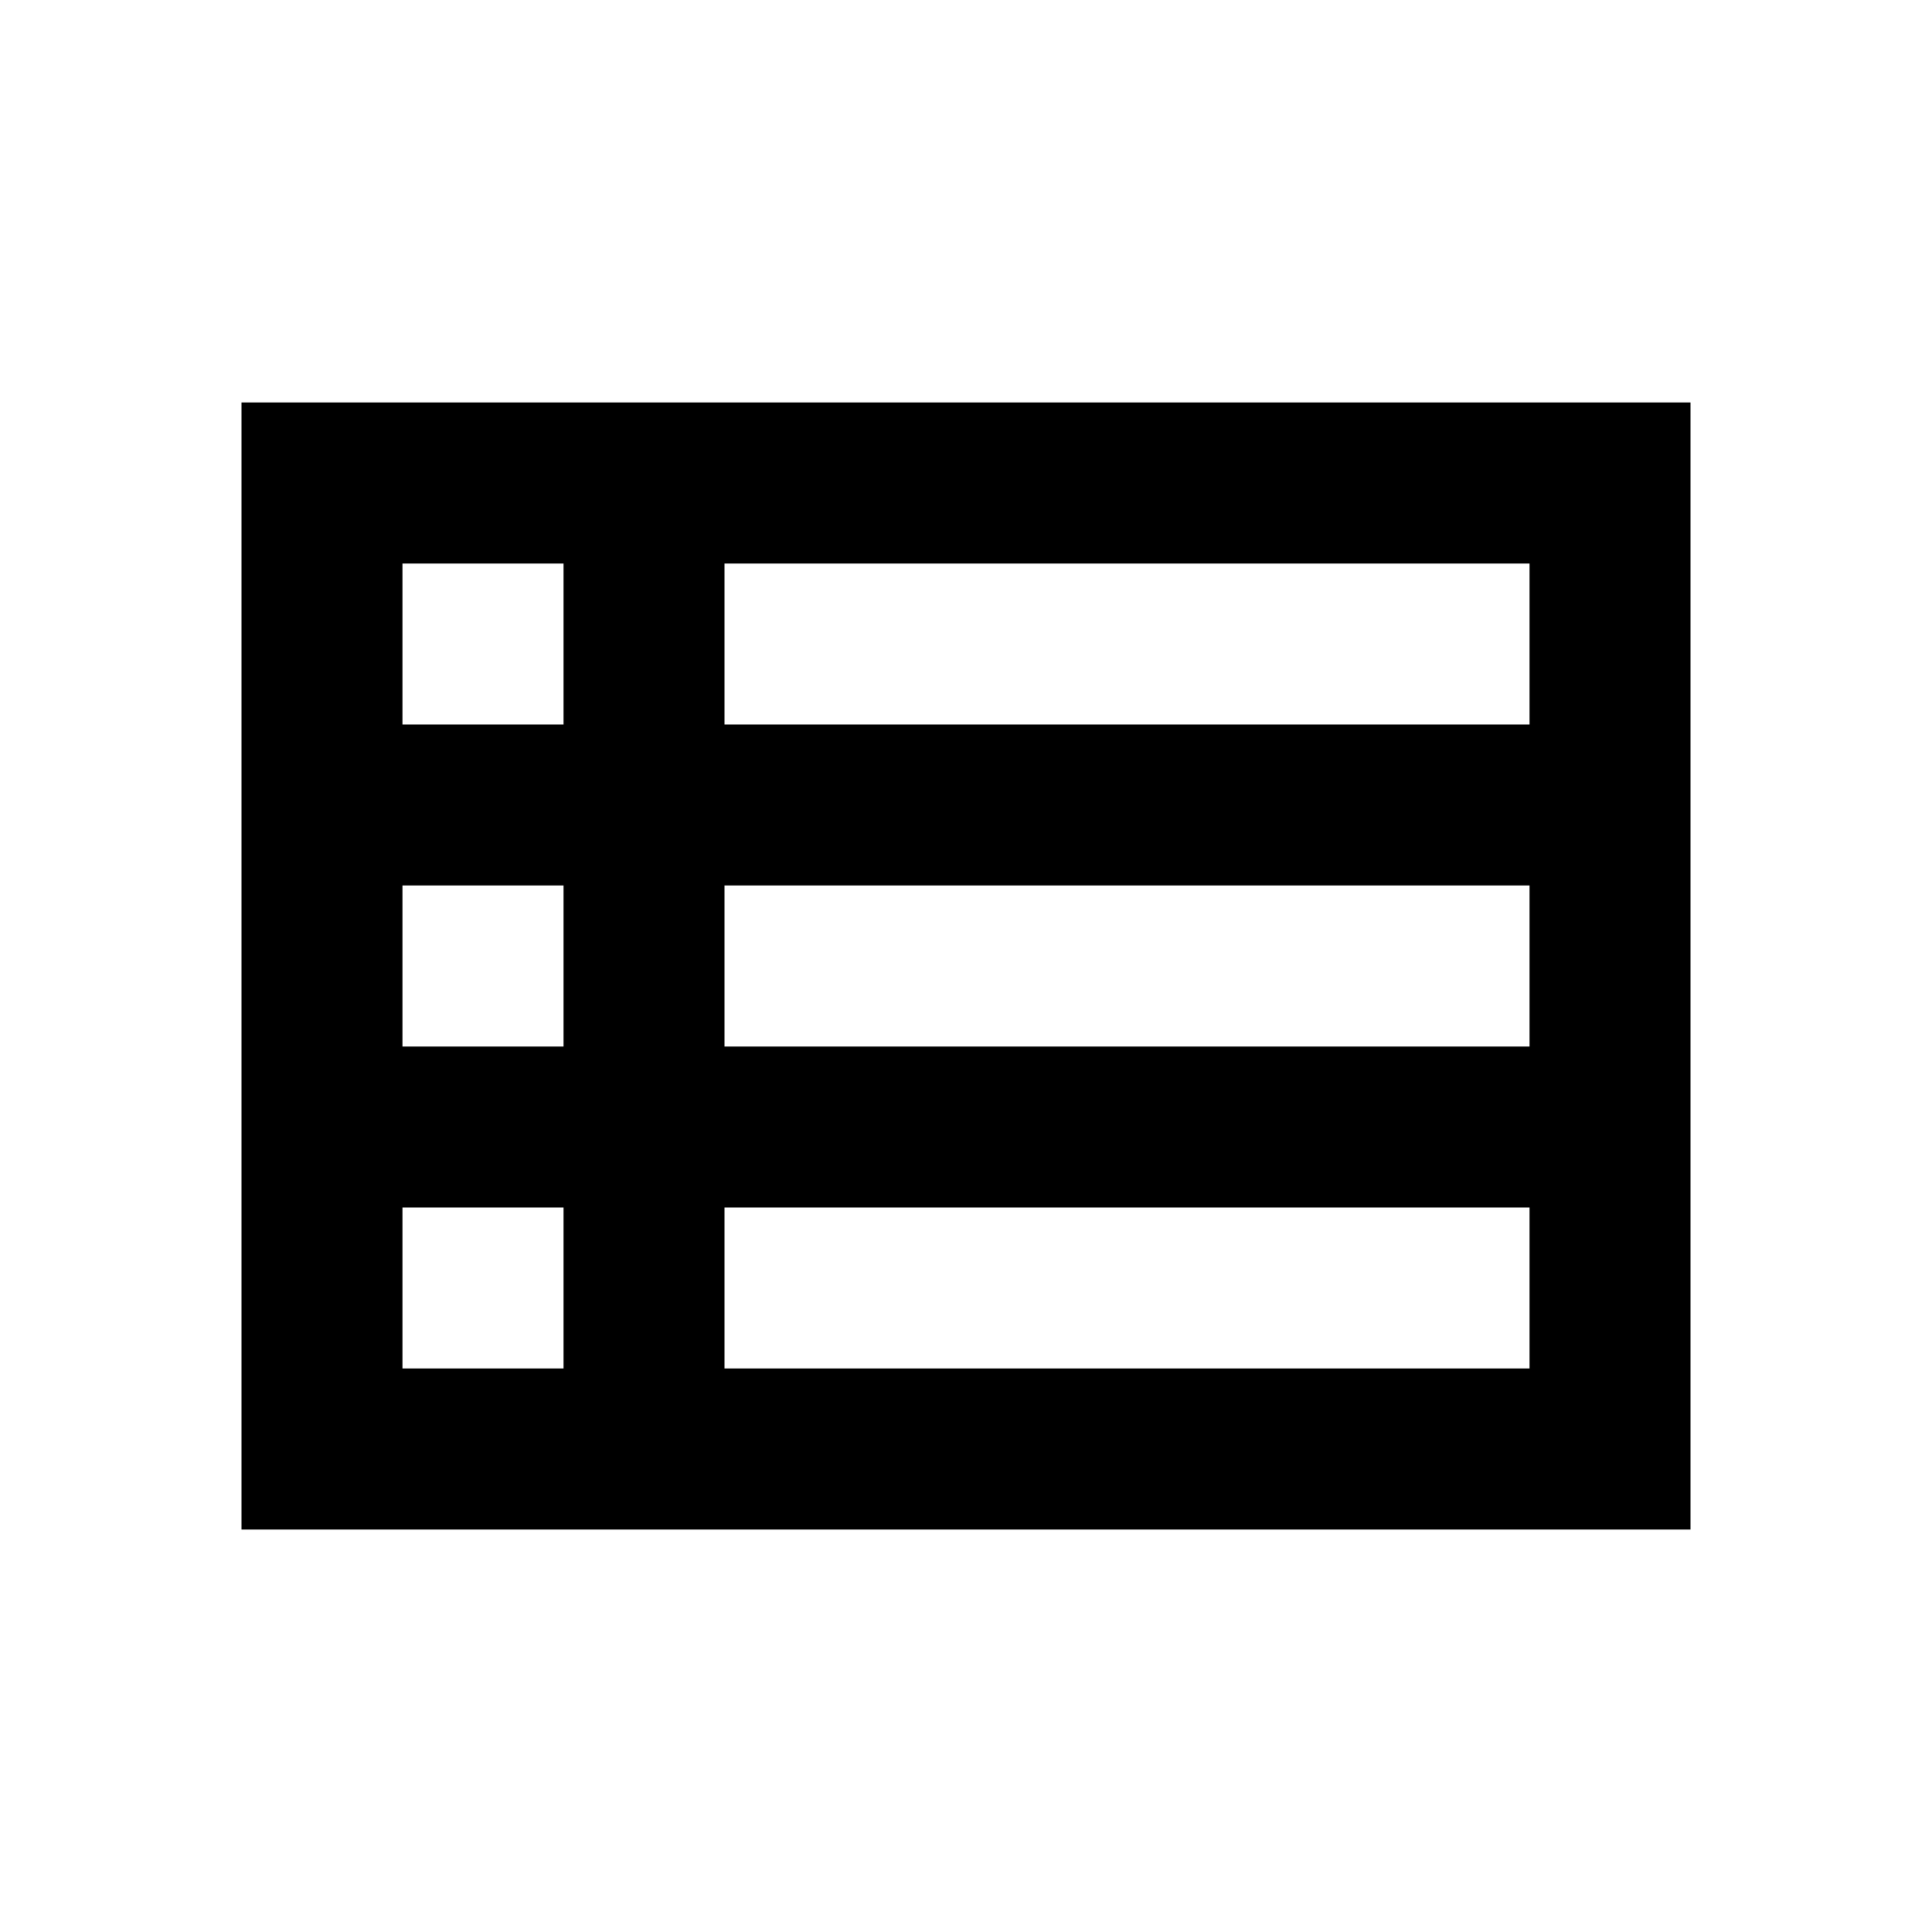
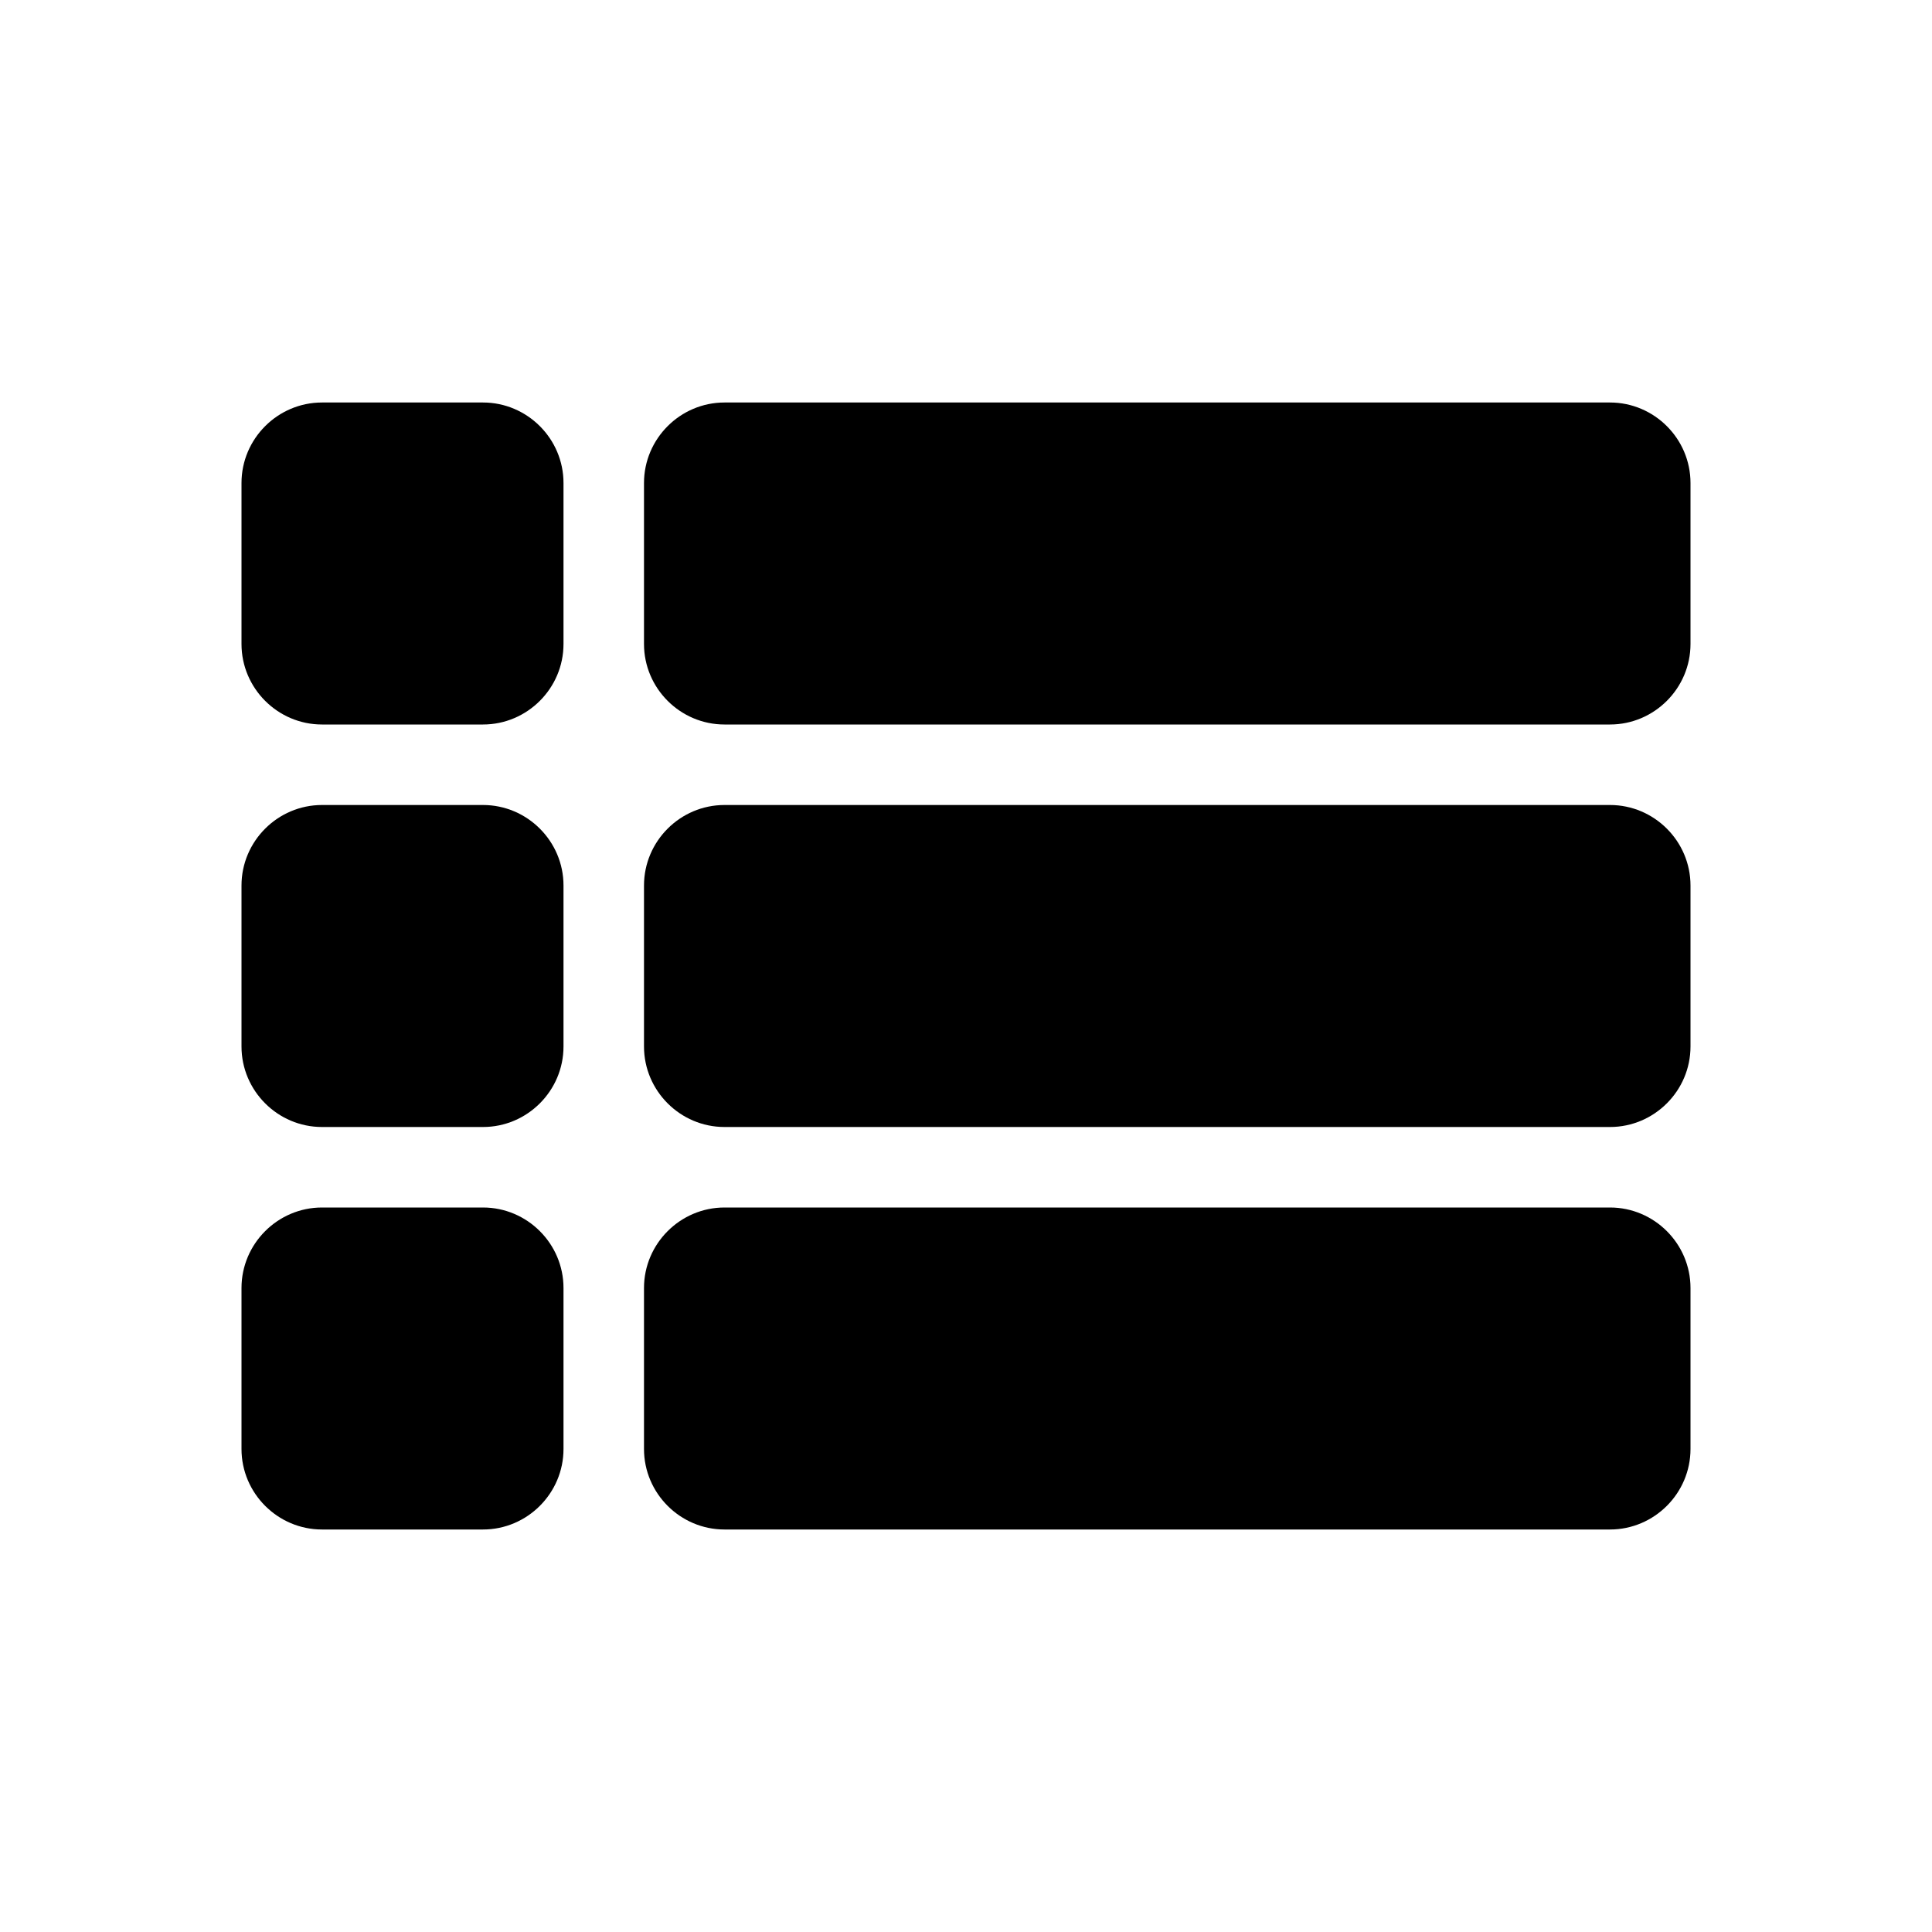
<svg xmlns="http://www.w3.org/2000/svg" enable-background="new 0 0 24 24" height="24px" viewBox="0 0 24 24" width="24px" fill="#000000">
  <rect fill="none" height="24" width="24" />
-   <path d="M3,5v14h18V5H3z M7,7v2H5V7H7z M5,13v-2h2v2H5z M5,15h2v2H5V15z M19,17H9v-2h10V17z M19,13H9v-2h10V13z M19,9H9V7h10V9z" />
+   <path d="M4,14h2c0.55,0,1-0.45,1-1v-2c0-0.55-0.45-1-1-1H4c-0.55,0-1,0.45-1,1v2C3,13.55,3.45,14,4,14z M4,19h2c0.55,0,1-0.45,1-1 v-2c0-0.55-0.45-1-1-1H4c-0.55,0-1,0.45-1,1v2C3,18.55,3.45,19,4,19z M4,9h2c0.55,0,1-0.45,1-1V6c0-0.55-0.45-1-1-1H4 C3.45,5,3,5.45,3,6v2C3,8.55,3.45,9,4,9z M9,14h11c0.55,0,1-0.45,1-1v-2c0-0.55-0.45-1-1-1H9c-0.55,0-1,0.45-1,1v2 C8,13.55,8.45,14,9,14z M9,19h11c0.55,0,1-0.45,1-1v-2c0-0.55-0.45-1-1-1H9c-0.55,0-1,0.45-1,1v2C8,18.55,8.45,19,9,19z M8,6v2 c0,0.55,0.45,1,1,1h11c0.55,0,1-0.45,1-1V6c0-0.55-0.45-1-1-1H9C8.45,5,8,5.45,8,6z" />
</svg>
